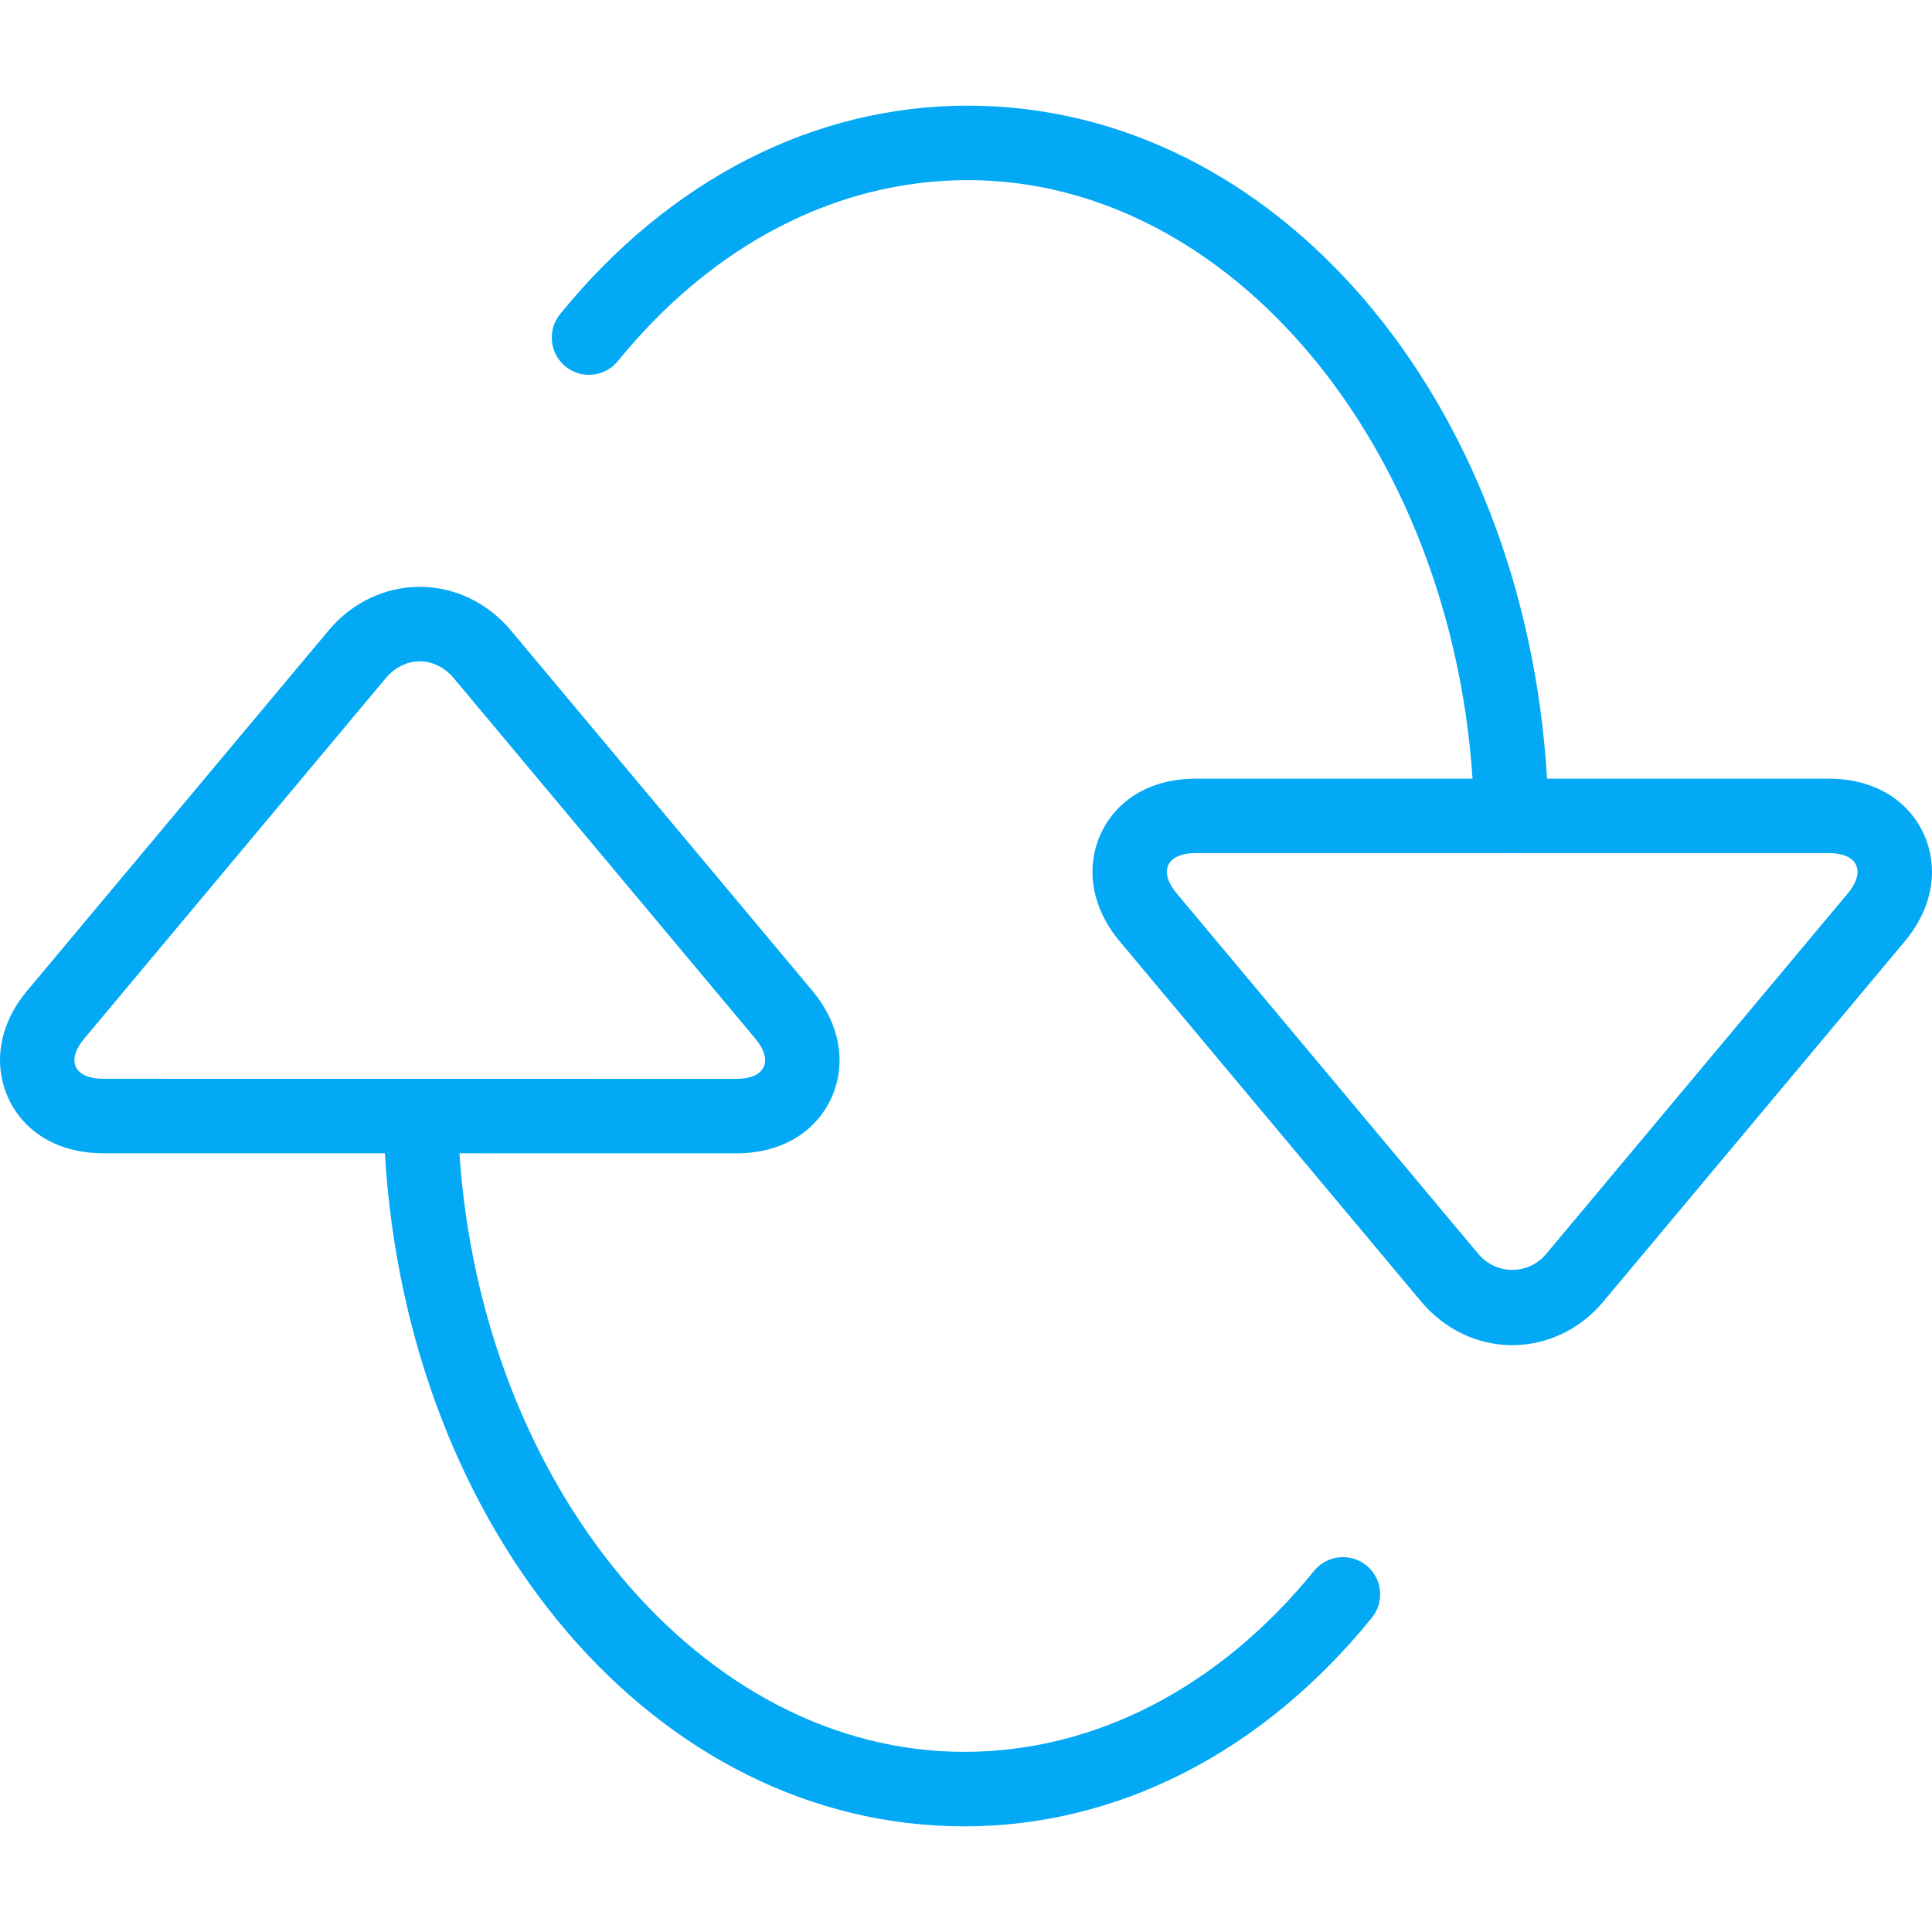
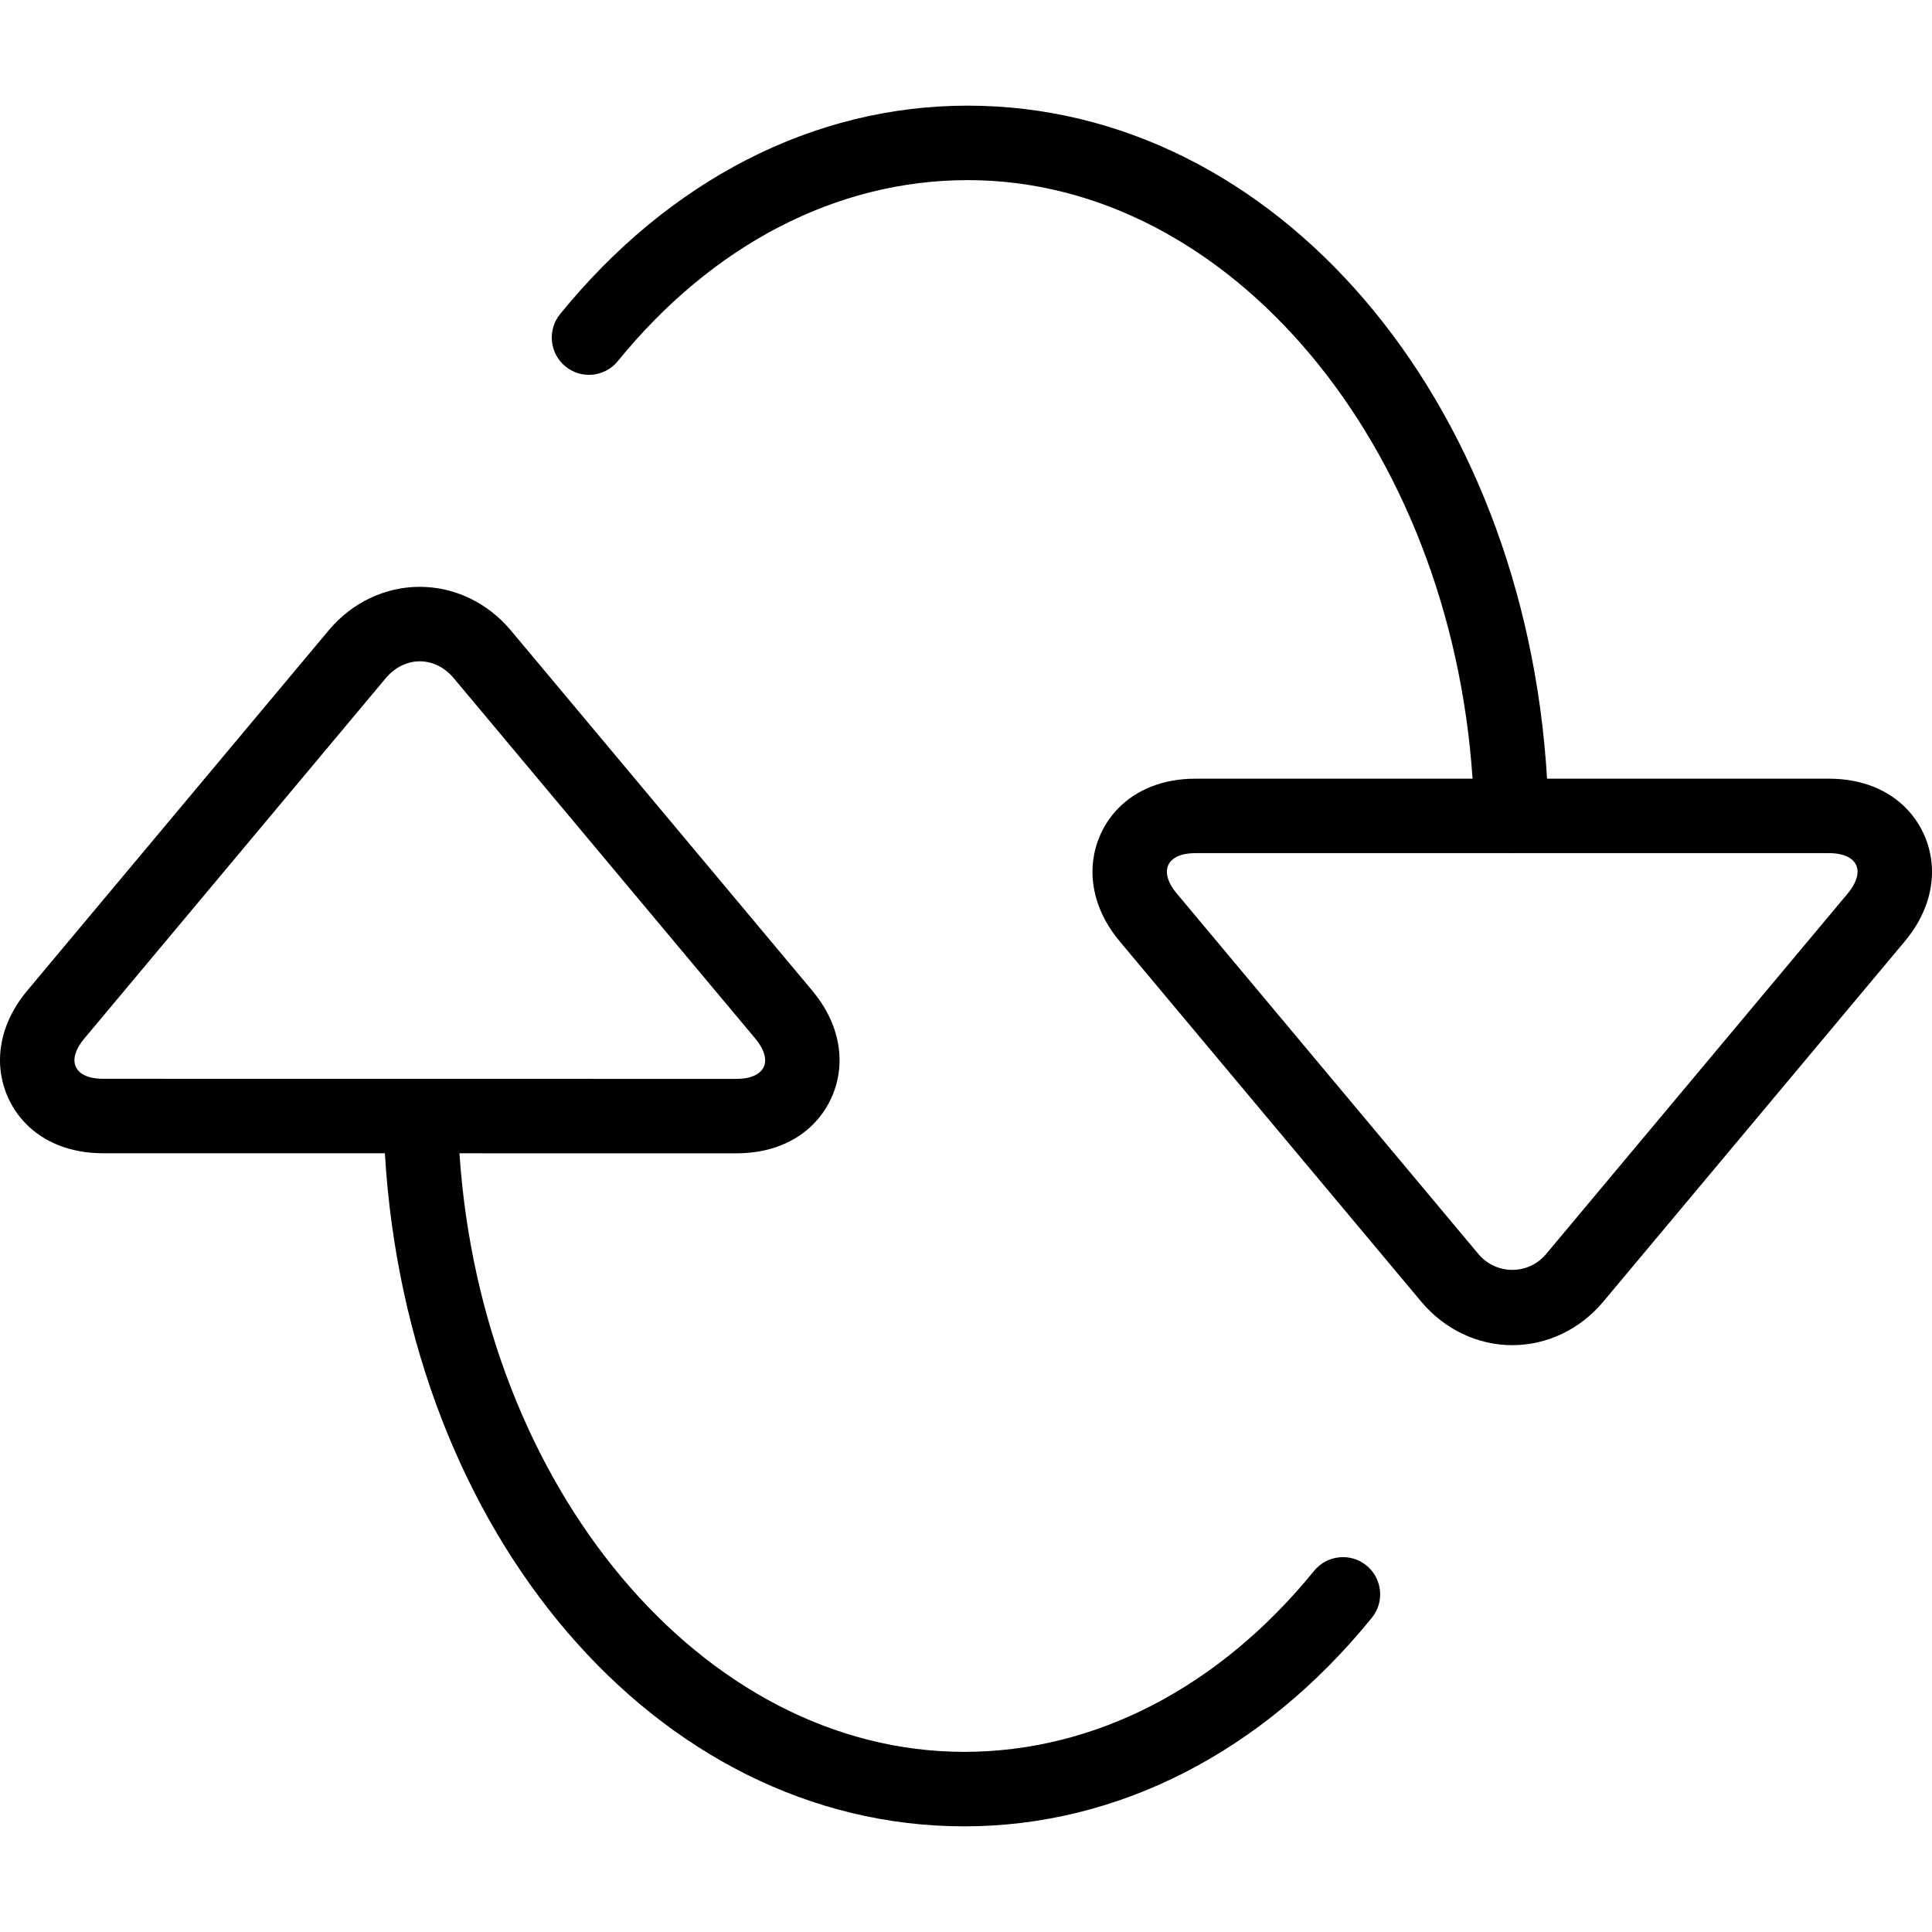
- <svg xmlns="http://www.w3.org/2000/svg" version="1.1" id="Capa_1" fill="#03a9f4" x="0px" y="0px" viewBox="0 0 333.488 333.488" style="enable-background:new 0 0 333.488 333.488;" xml:space="preserve">
+ <svg xmlns="http://www.w3.org/2000/svg" version="1.1" id="Capa_1" x="0px" y="0px" viewBox="0 0 333.488 333.488" style="enable-background:new 0 0 333.488 333.488;" xml:space="preserve">
  <g>
    <path d="M315.66,134.408h-48.619C263.134,68.79,220.209,18.236,167.033,18.236c-0.006,0-0.006,0-0.006,0   c-26.498,0-51.479,12.777-70.348,35.984c-2.237,2.751-1.819,6.8,0.938,9.043c2.751,2.243,6.806,1.812,9.036-0.938   c16.382-20.142,37.828-31.234,60.387-31.234h0.006c45.296,0,83.292,45.791,87.135,103.318h-47.79   c-11.697,0-17.815,8.091-17.815,16.08c0,2.911,0.816,7.359,4.698,11.999l52.077,62.225c3.985,4.749,9.705,7.481,15.688,7.481   c5.996,0,11.71-2.731,15.694-7.494l52.051-62.205c3.888-4.647,4.704-9.094,4.704-12.005   C333.482,142.499,327.357,134.408,315.66,134.408z M318.932,154.241l-52.051,62.218c-3.072,3.657-8.612,3.644-11.69,0   l-52.064-62.225c-1.491-1.761-1.71-3.098-1.71-3.747c0-2.012,1.851-3.226,4.962-3.226h54.609c0.045,0,0.084,0,0.129,0.006   c0.013,0,0.019-0.006,0.026-0.006h54.525c3.111,0,4.968,1.208,4.968,3.226C320.641,151.13,320.416,152.467,318.932,154.241z    M226.829,271.151c-16.382,20.142-37.828,31.241-60.387,31.241c-45.296,0-83.292-45.791-87.135-103.318l47.79,0.006   c11.697,0,17.822-8.098,17.822-16.074c0-2.911-0.823-7.359-4.704-11.999l-52.07-62.231c-3.991-4.756-9.711-7.481-15.694-7.481   c-5.983,0-11.71,2.725-15.694,7.487L4.704,170.996C0.816,175.642,0,180.083,0,182.988c0,7.995,6.125,16.08,17.822,16.08   l48.613,0.006c3.901,65.618,46.826,116.178,100.008,116.178c26.504,0,51.492-12.777,70.355-36.003   c2.237-2.744,1.819-6.793-0.938-9.036C233.114,267.989,229.072,268.401,226.829,271.151z M17.815,186.214   c-3.111,0-4.968-1.208-4.968-3.226c0-0.643,0.225-1.979,1.716-3.734l52.051-62.225c1.536-1.825,3.663-2.879,5.842-2.879   s4.312,1.054,5.836,2.873l52.064,62.225c1.491,1.761,1.716,3.104,1.716,3.753c0,2.012-1.857,3.226-4.968,3.226l-54.699-0.006   c-0.013,0-0.019-0.006-0.032-0.006c-0.006,0-0.019,0.006-0.026,0.006L17.815,186.214z" />
  </g>
  <g>
</g>
  <g>
</g>
  <g>
</g>
  <g>
</g>
  <g>
</g>
  <g>
</g>
  <g>
</g>
  <g>
</g>
  <g>
</g>
  <g>
</g>
  <g>
</g>
  <g>
</g>
  <g>
</g>
  <g>
</g>
  <g>
</g>
</svg>
